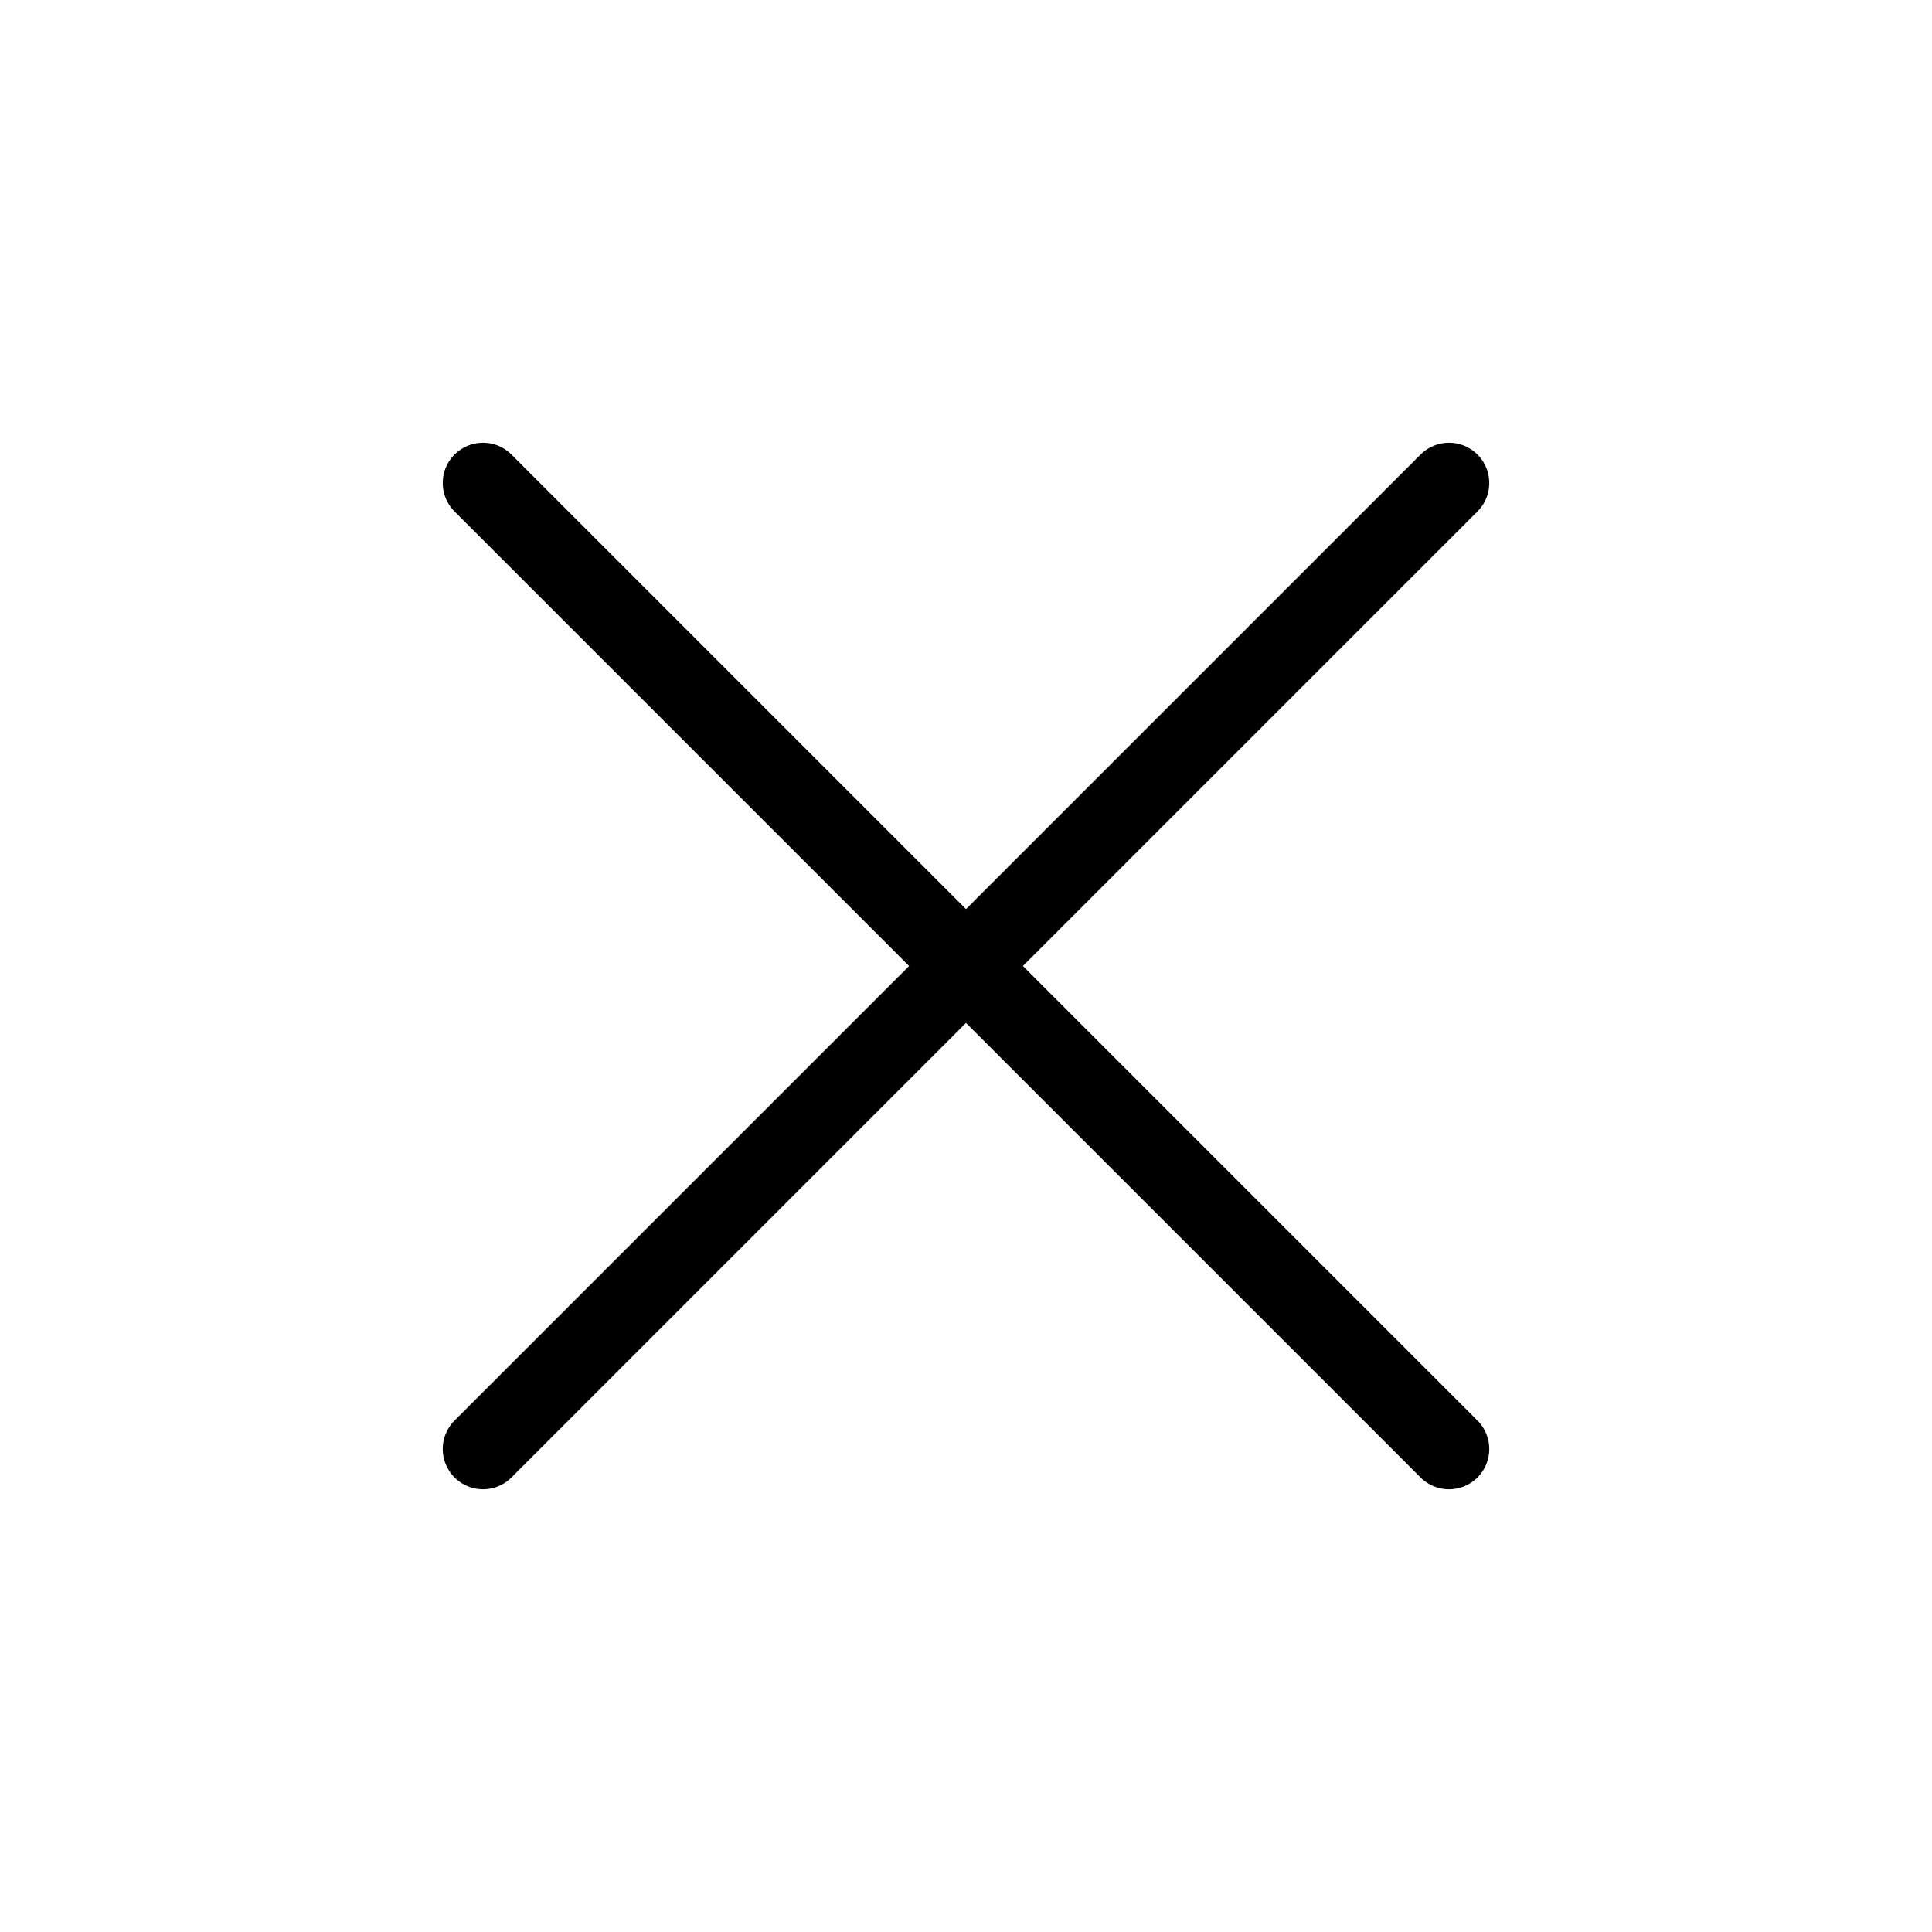
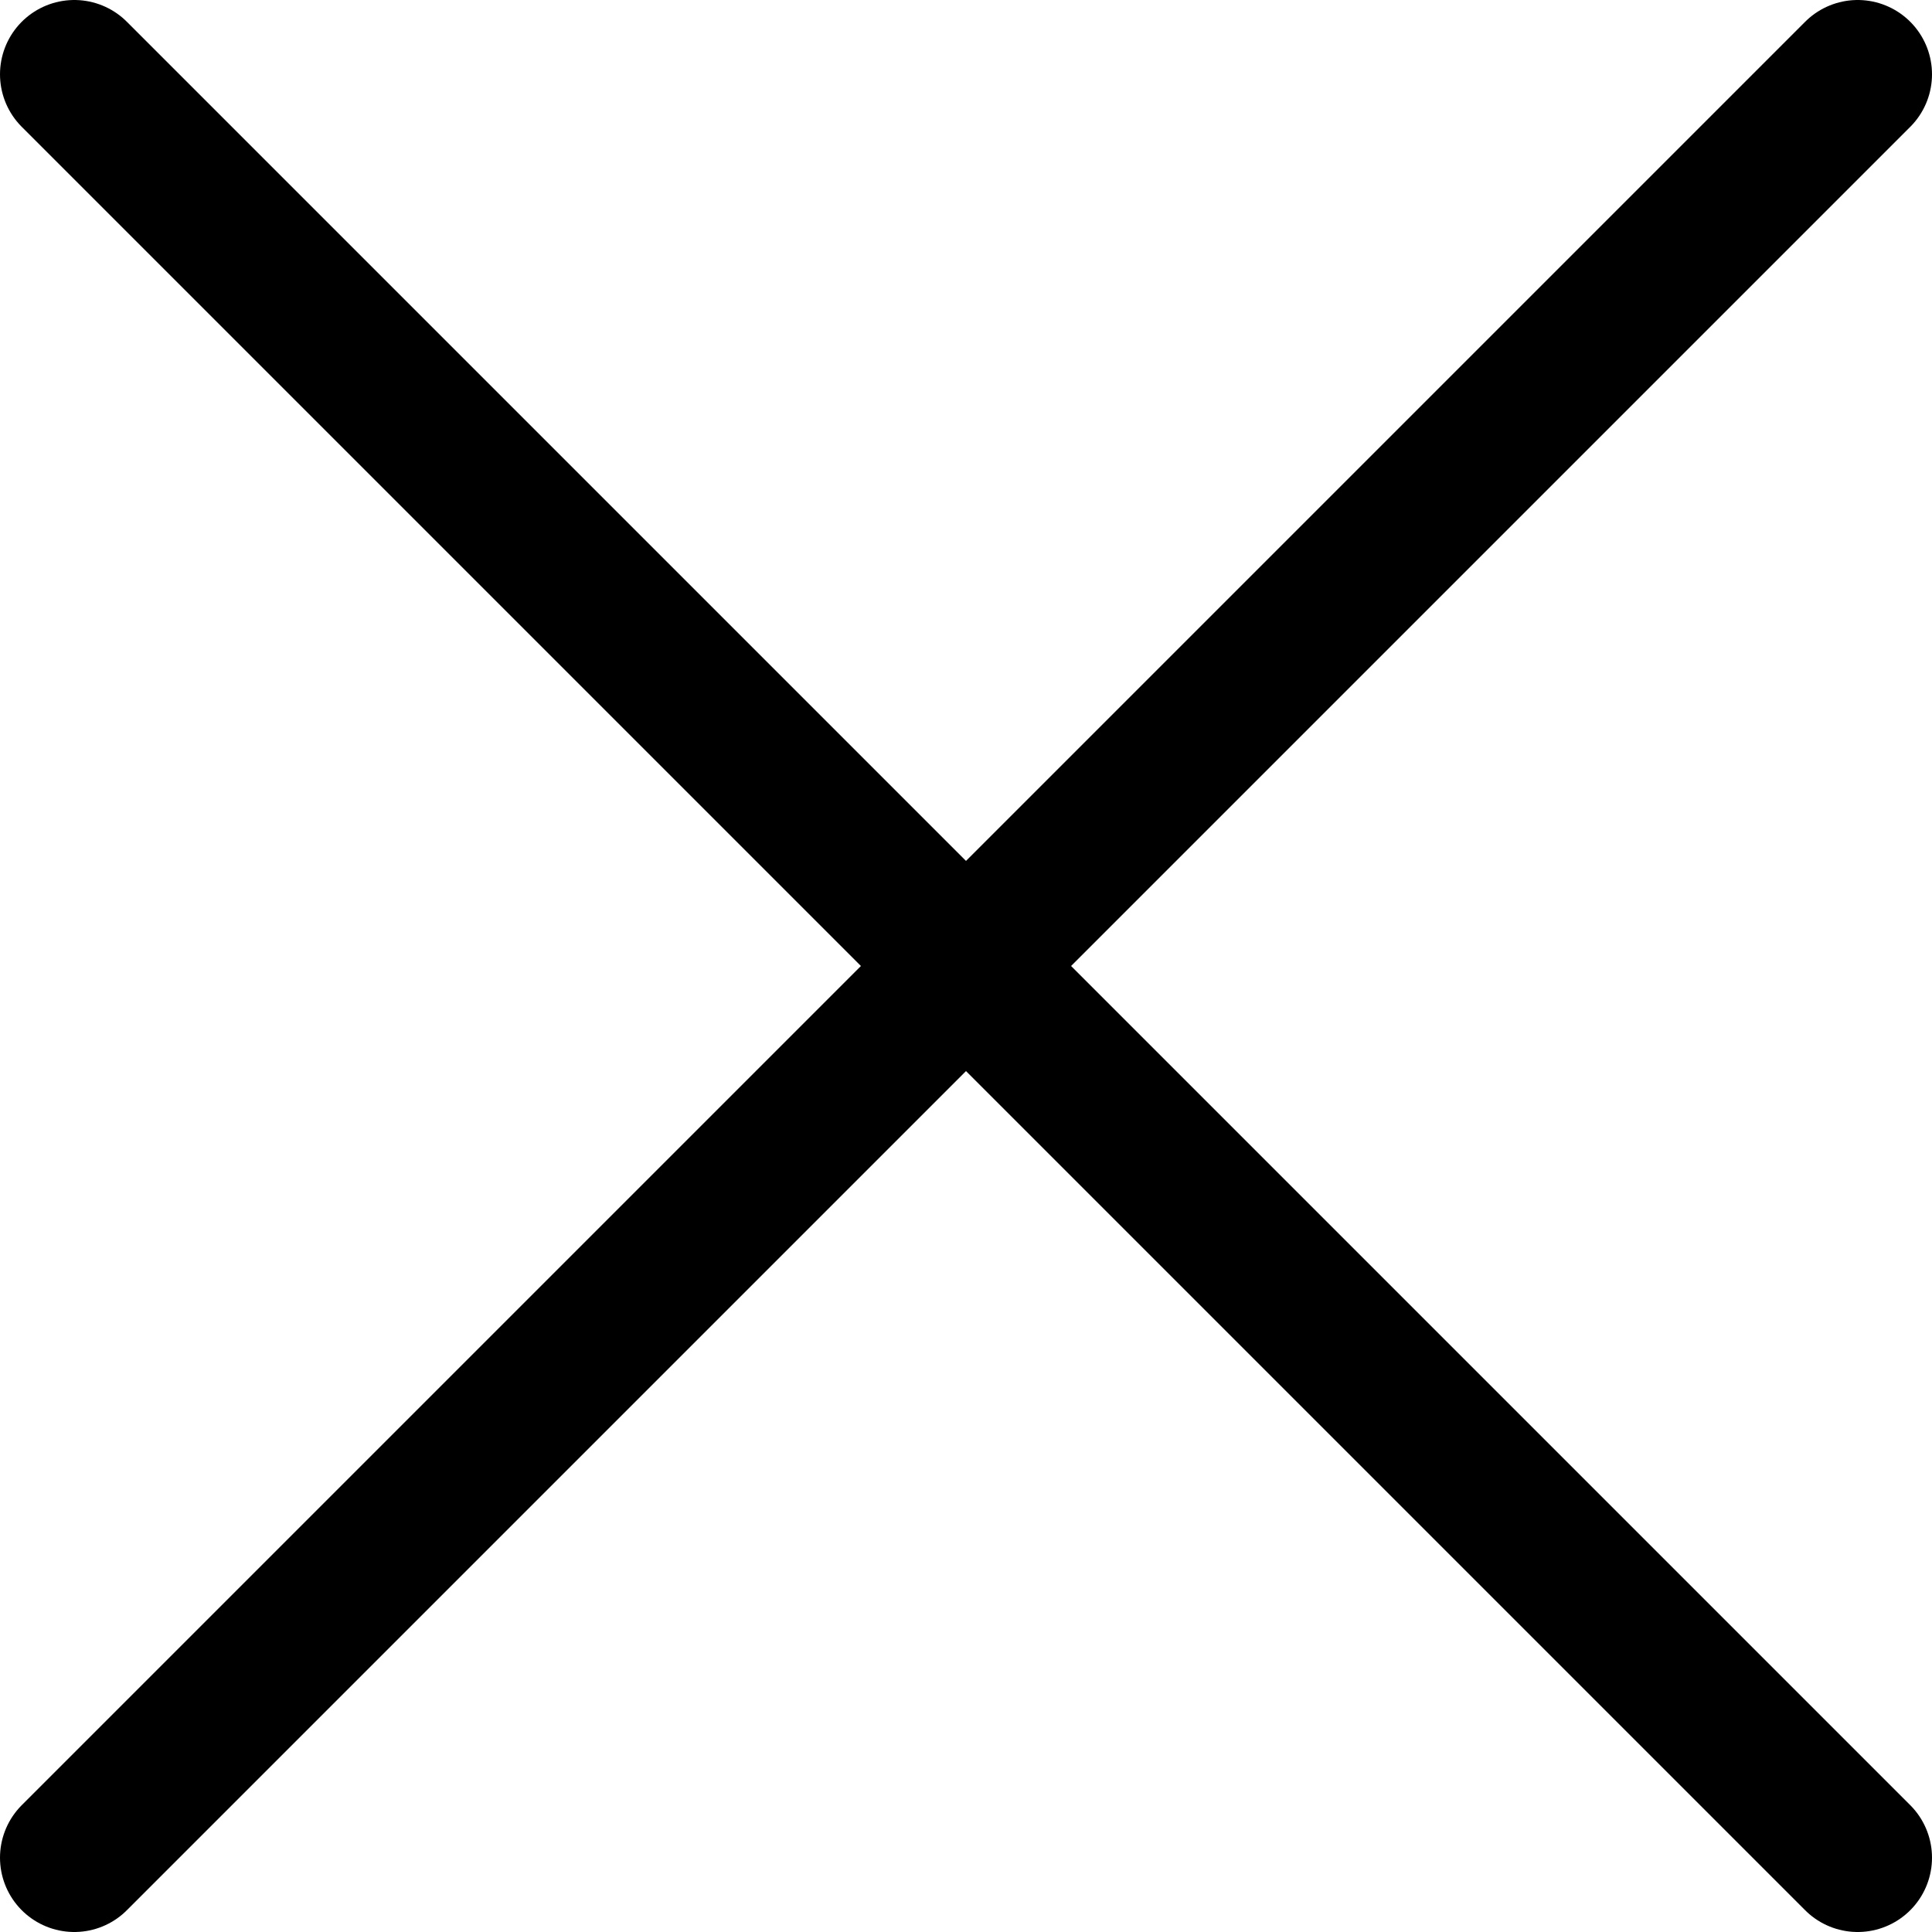
- <svg xmlns="http://www.w3.org/2000/svg" width="24" height="24" fill="none" stroke="currentColor" stroke-linecap="round" stroke-linejoin="round" class="rx-icons rxicons-x">
-   <path d="M18 6 6 18M6 6l12 12" />
+ <svg xmlns="http://www.w3.org/2000/svg" width="13" height="13" fill="none" stroke="currentColor" stroke-linecap="round" stroke-linejoin="round" class="rx-icons rxicons-x">
+   <path d="m12.5.5-12 12m0-12 12 12" />
</svg>
